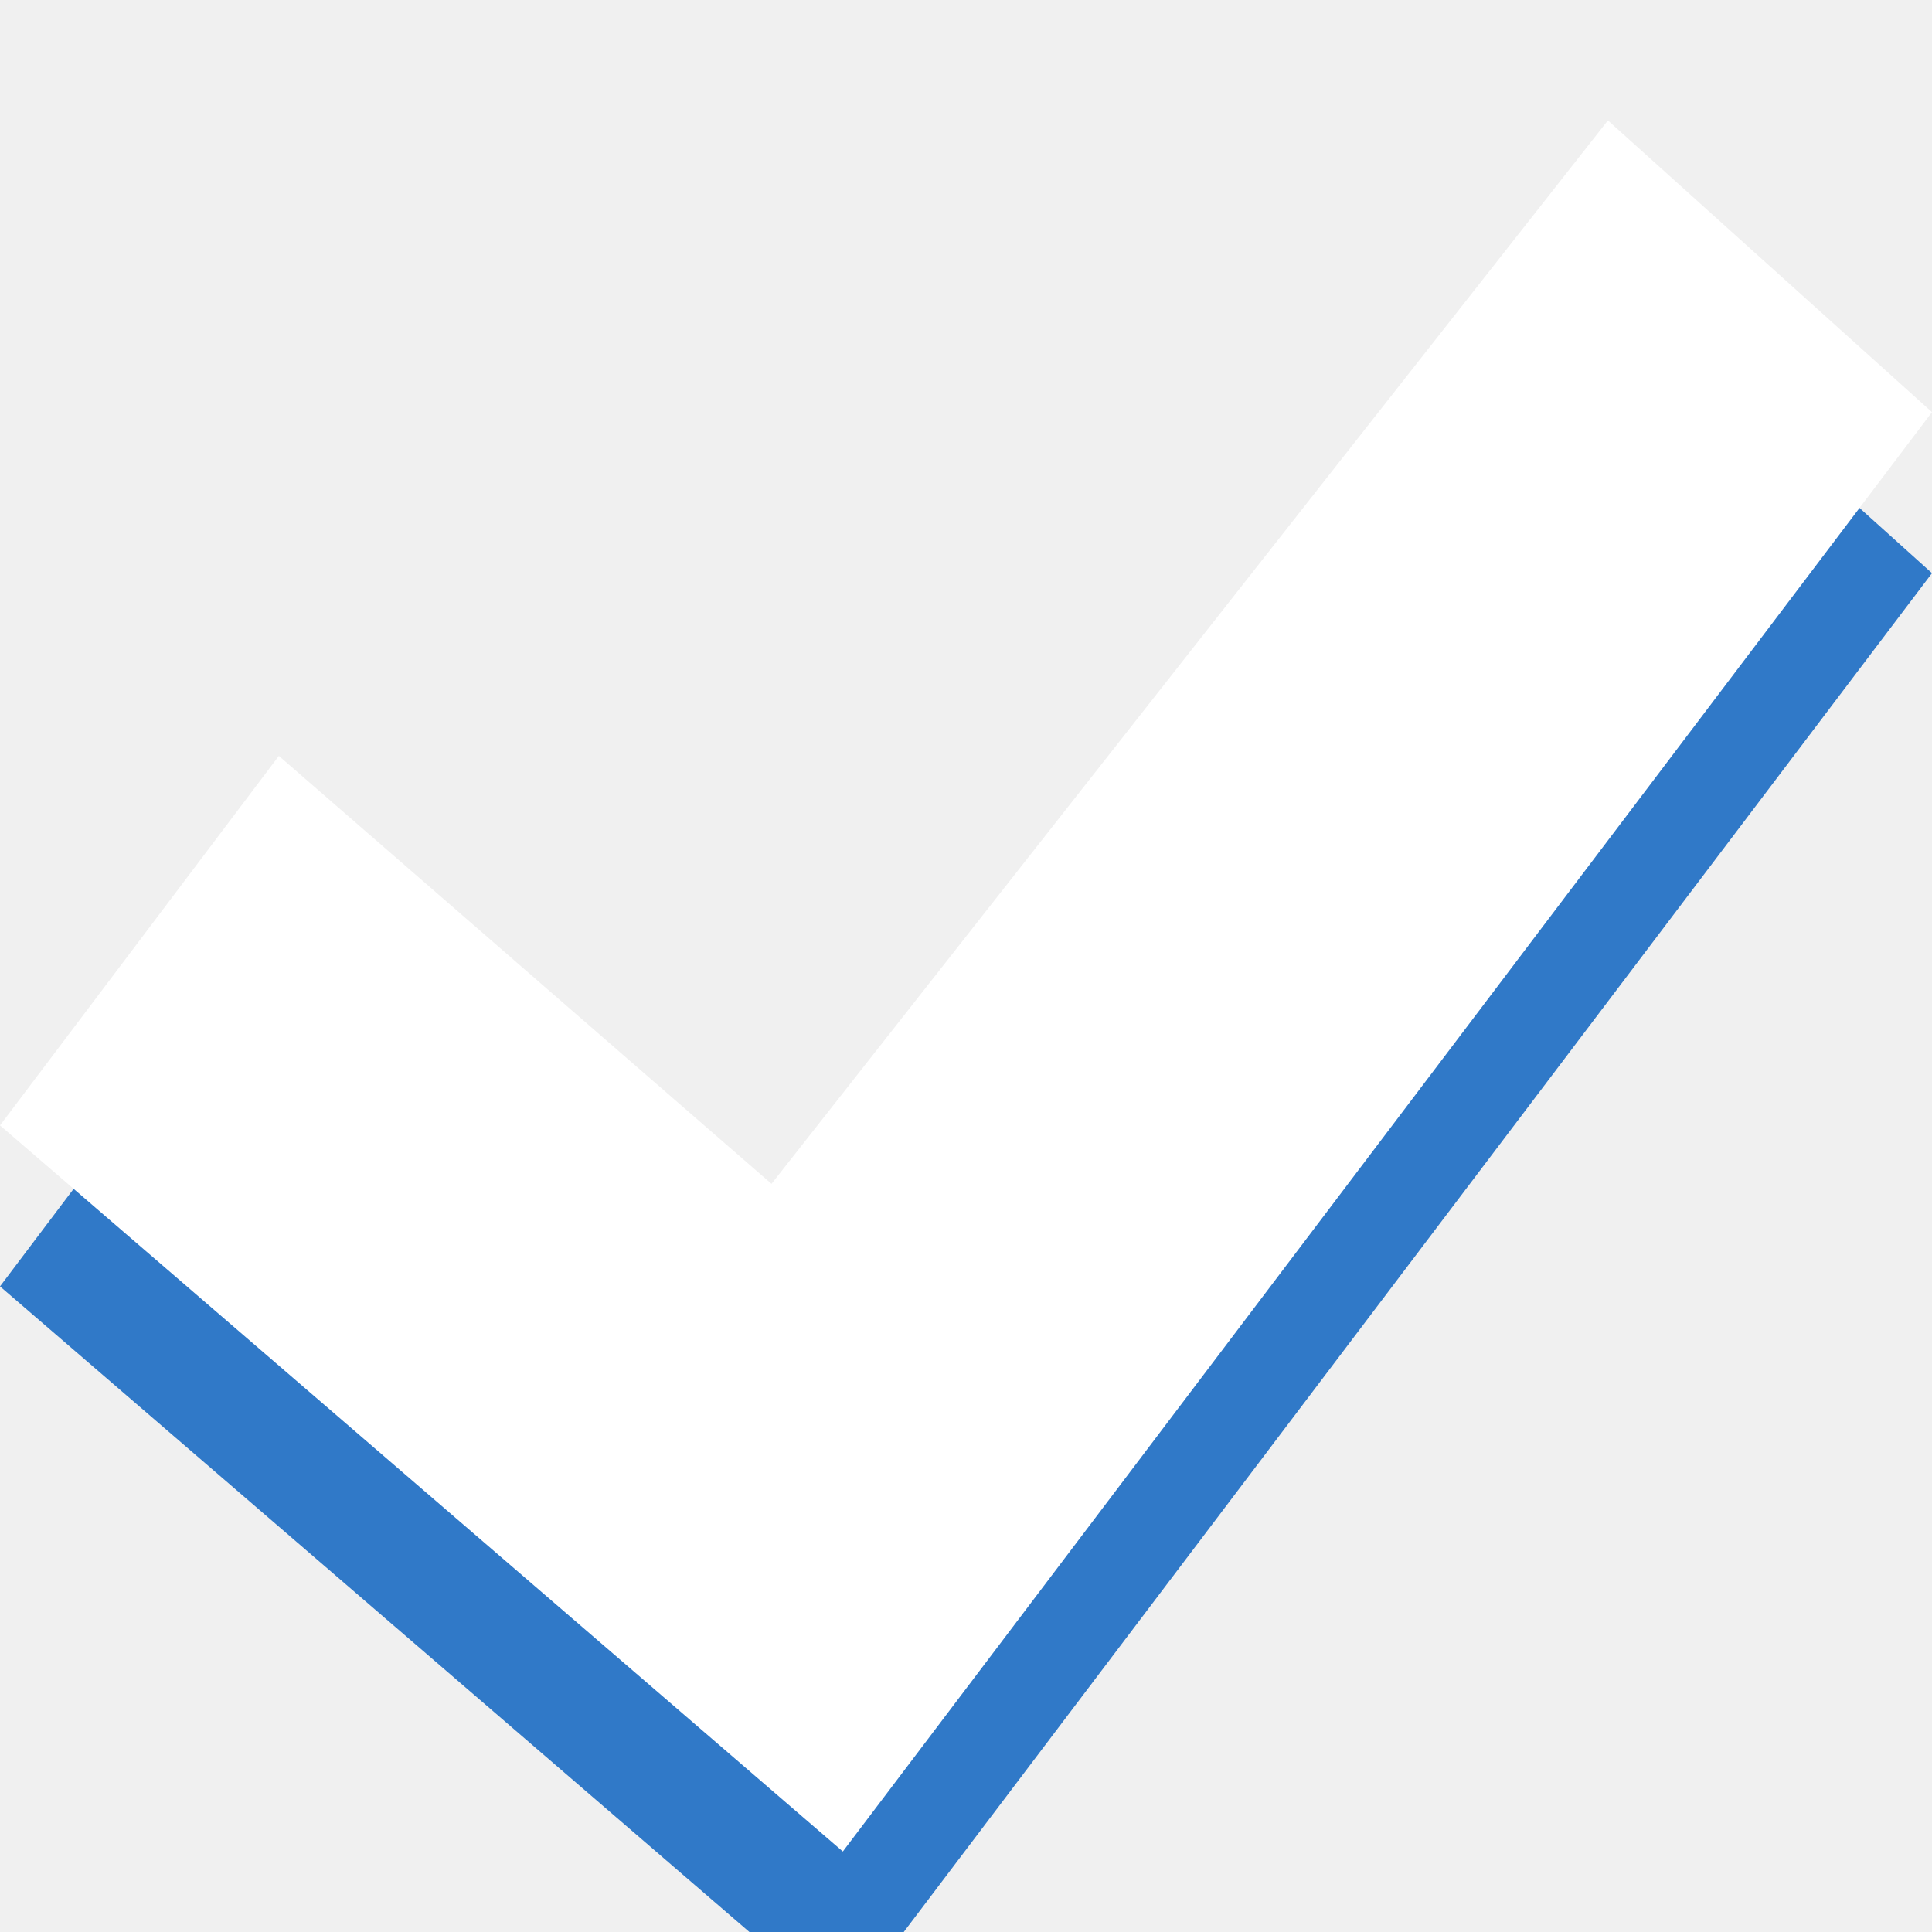
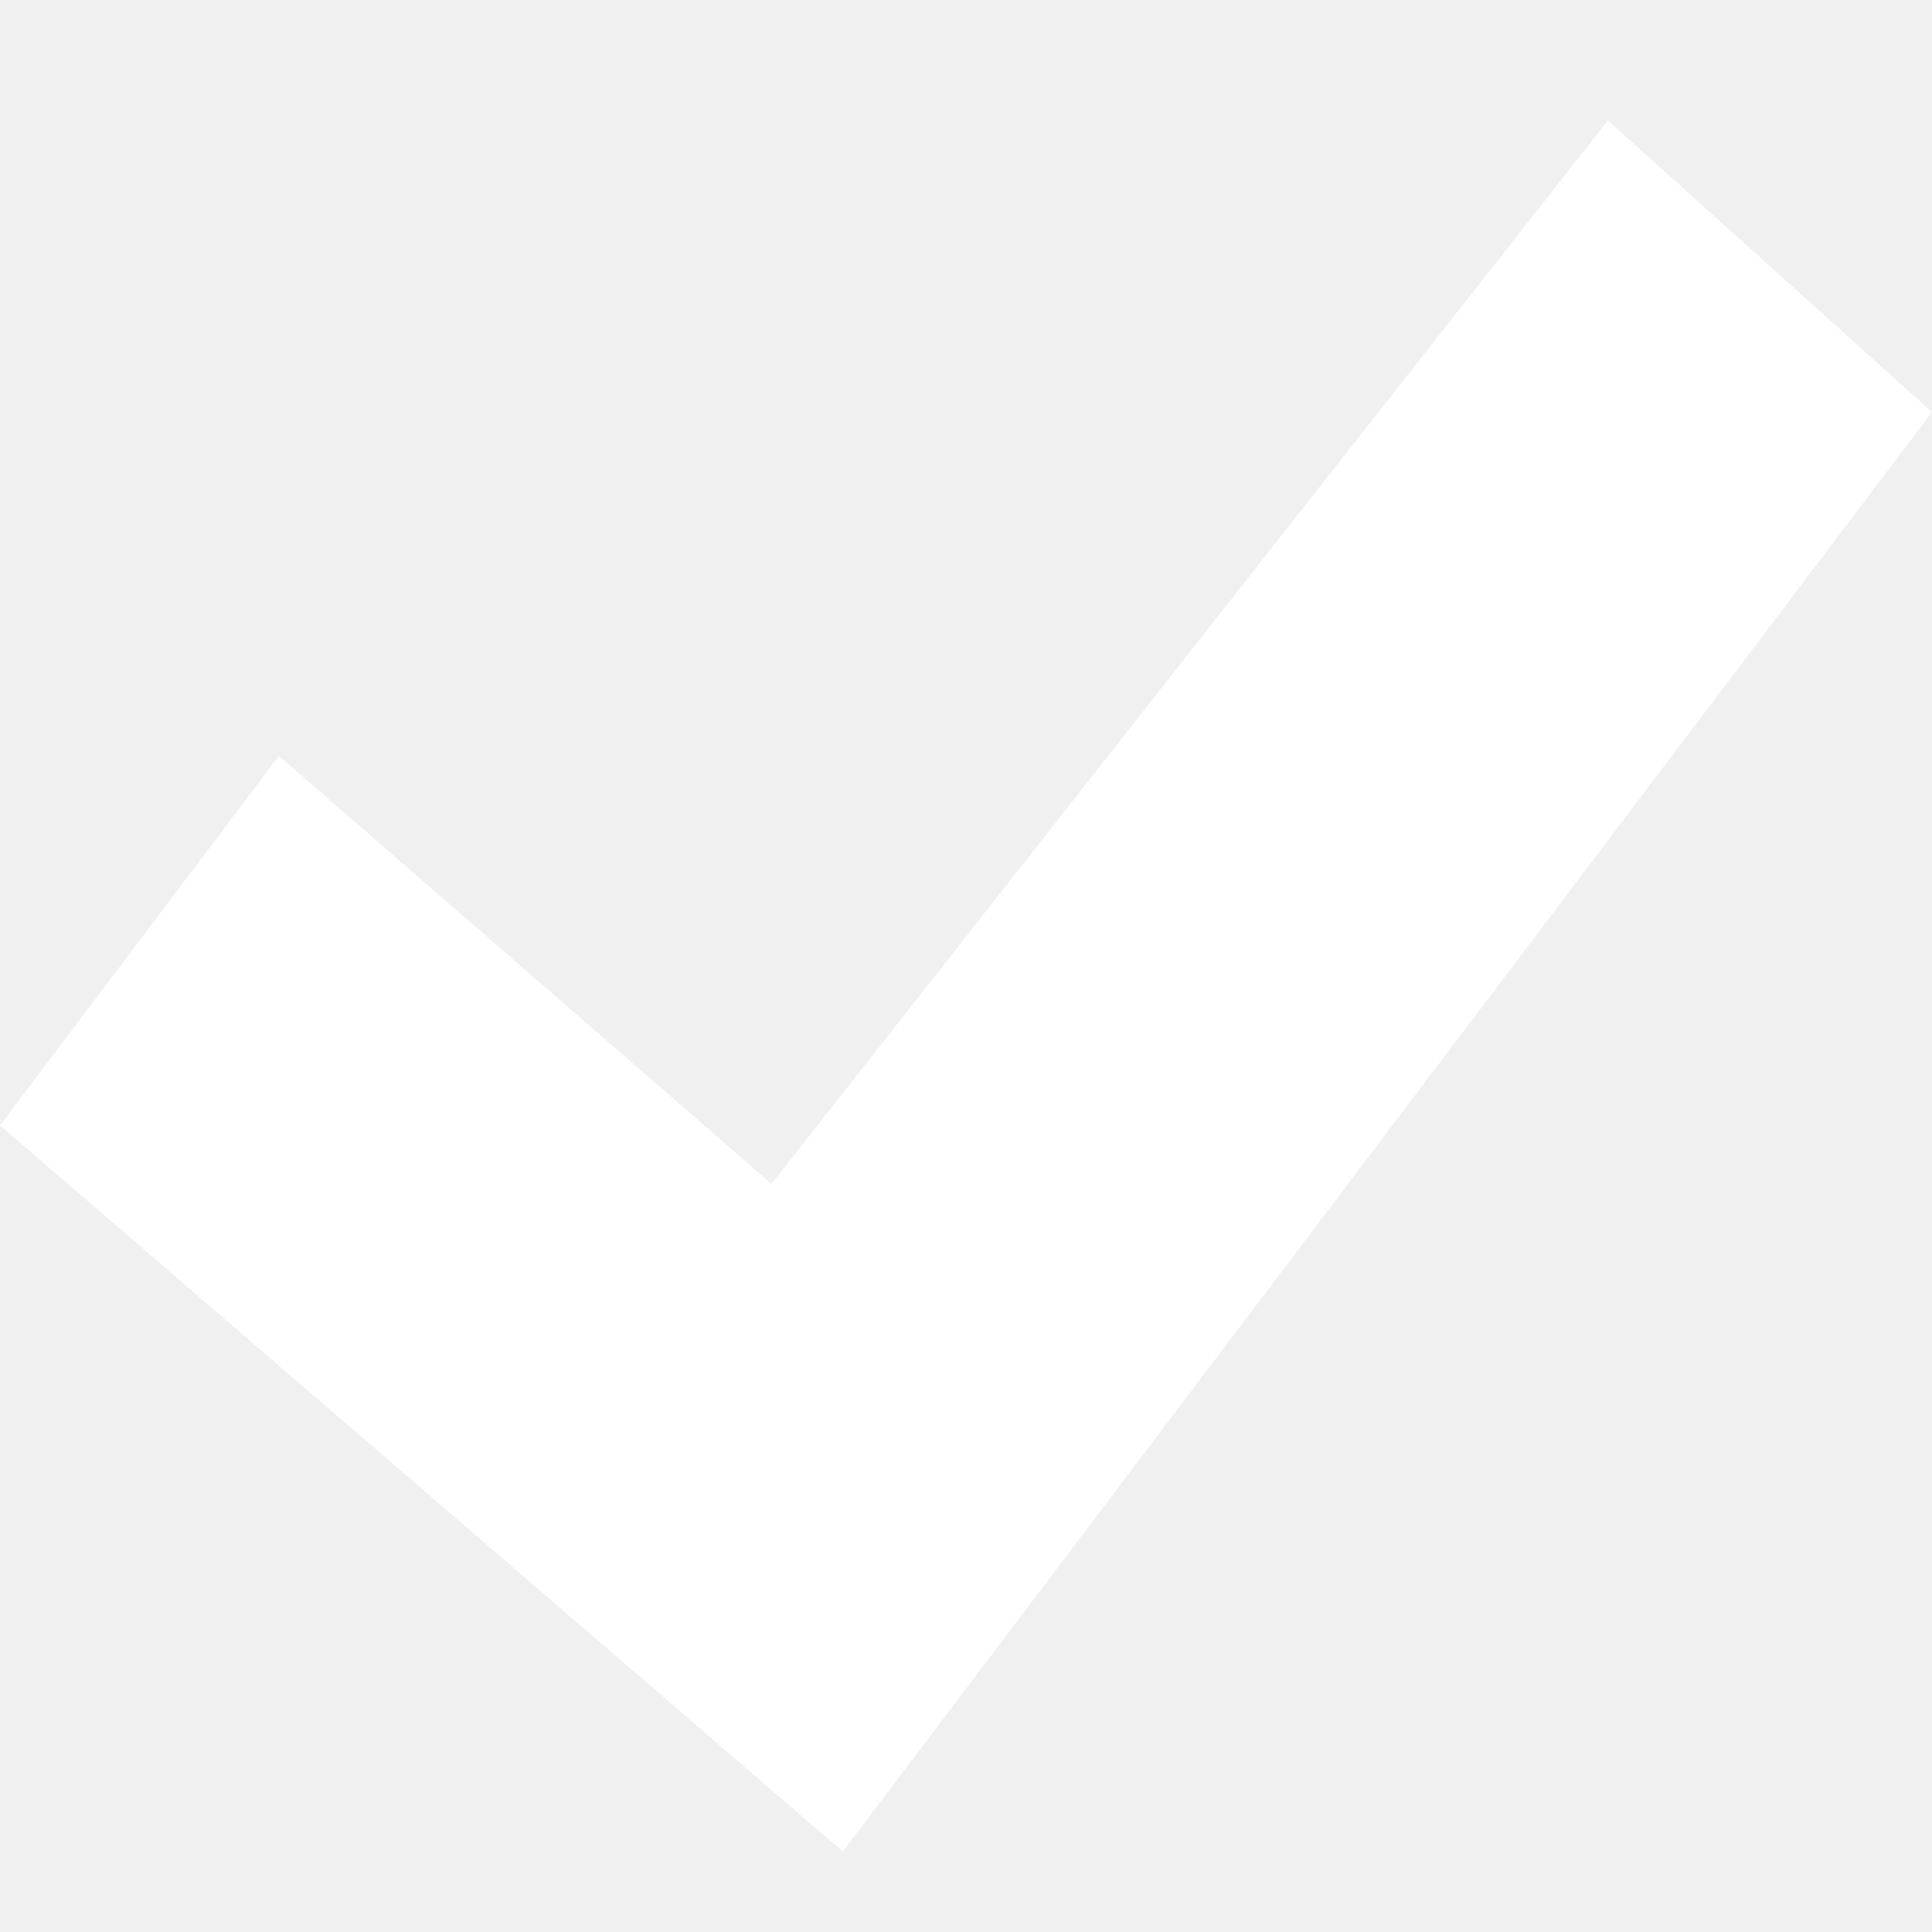
<svg xmlns="http://www.w3.org/2000/svg" version="1.1" width="12" height="12" id="svg7539" viewBox="0 0 12 12">
  <defs id="defs7541" />
-   <path d="M 9.987,1.748 12,3.56 5.235,12.5 0,7.99 1.732,5.695 4.792,8.352 Z" id="path2922-6-6-0-9-4" style="color:#000000;display:inline;overflow:visible;visibility:visible;fill:#2f78c7;fill-opacity:0.992;fill-rule:nonzero;stroke:none;stroke-width:0.843;marker:none;enable-background:accumulate" />
  <path d="M 9.987,0.748 12,2.56 5.235,11.5 0,6.99 l 1.732,-2.295 3.06,2.658 z" id="path2922-6-6-0-9" style="color:#000000;display:inline;overflow:visible;visibility:visible;fill:#ffffff;fill-opacity:1;fill-rule:nonzero;stroke:none;stroke-width:0.843;marker:none;enable-background:accumulate" />
</svg>
